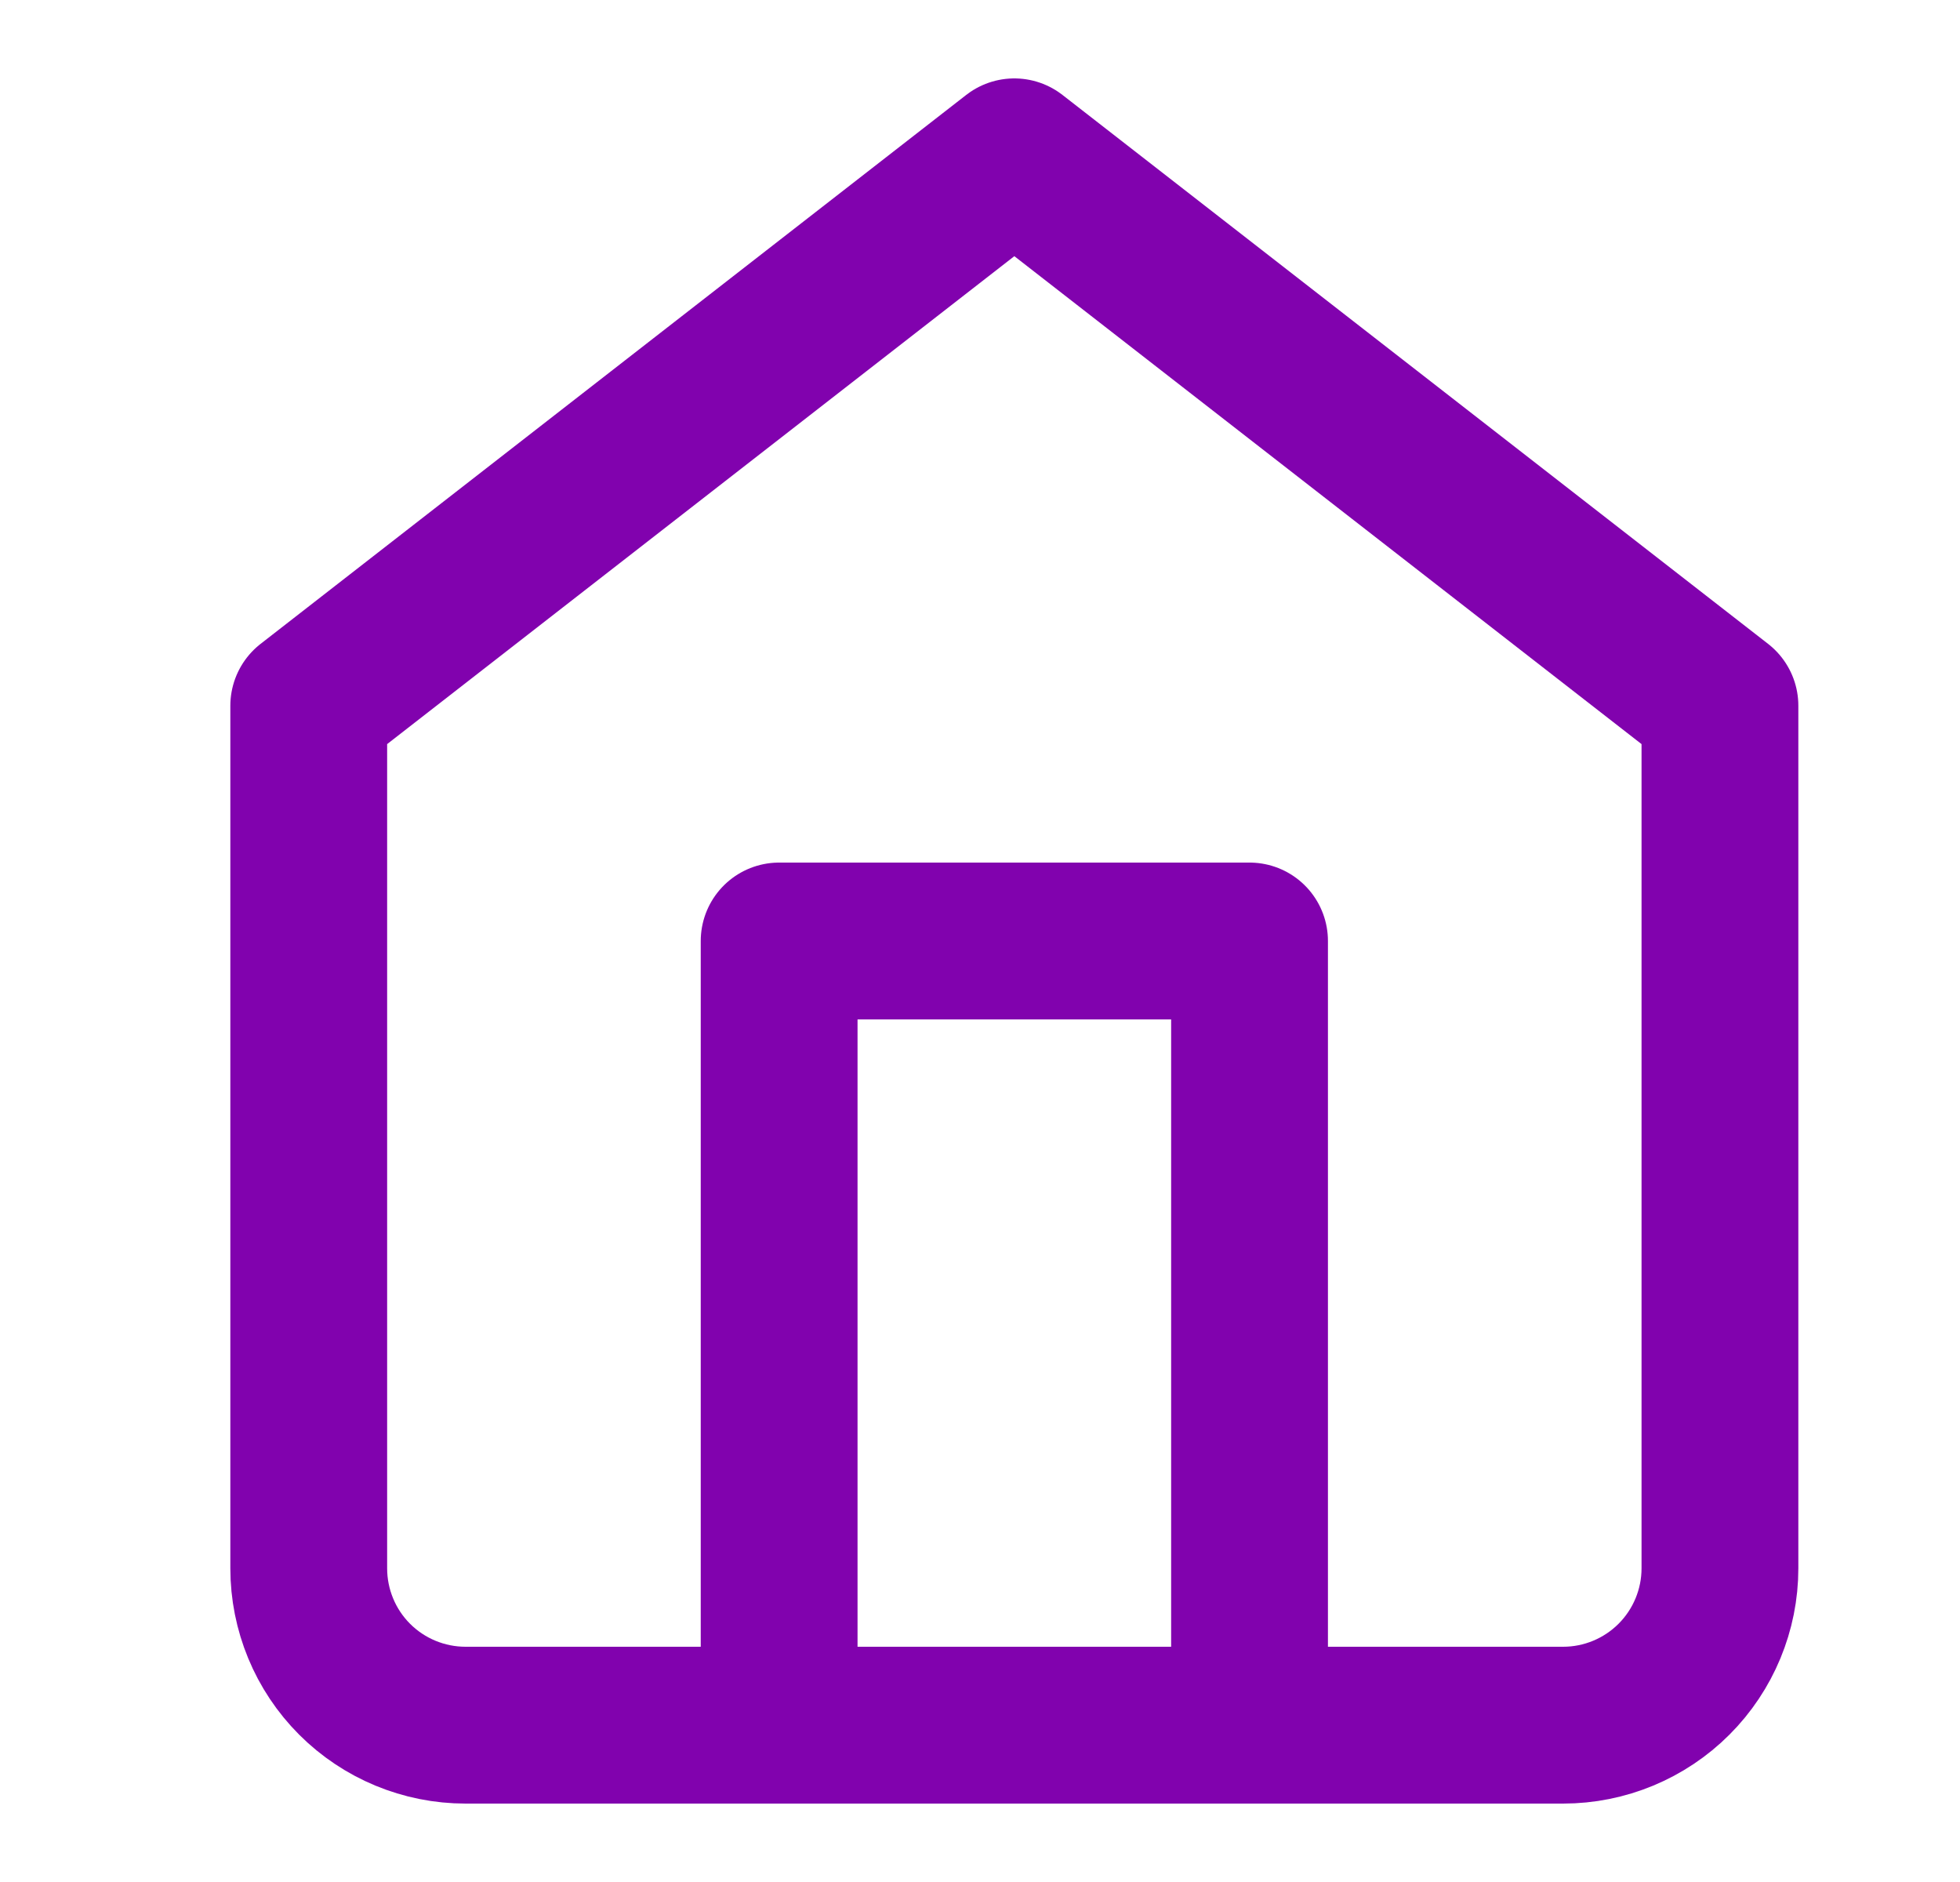
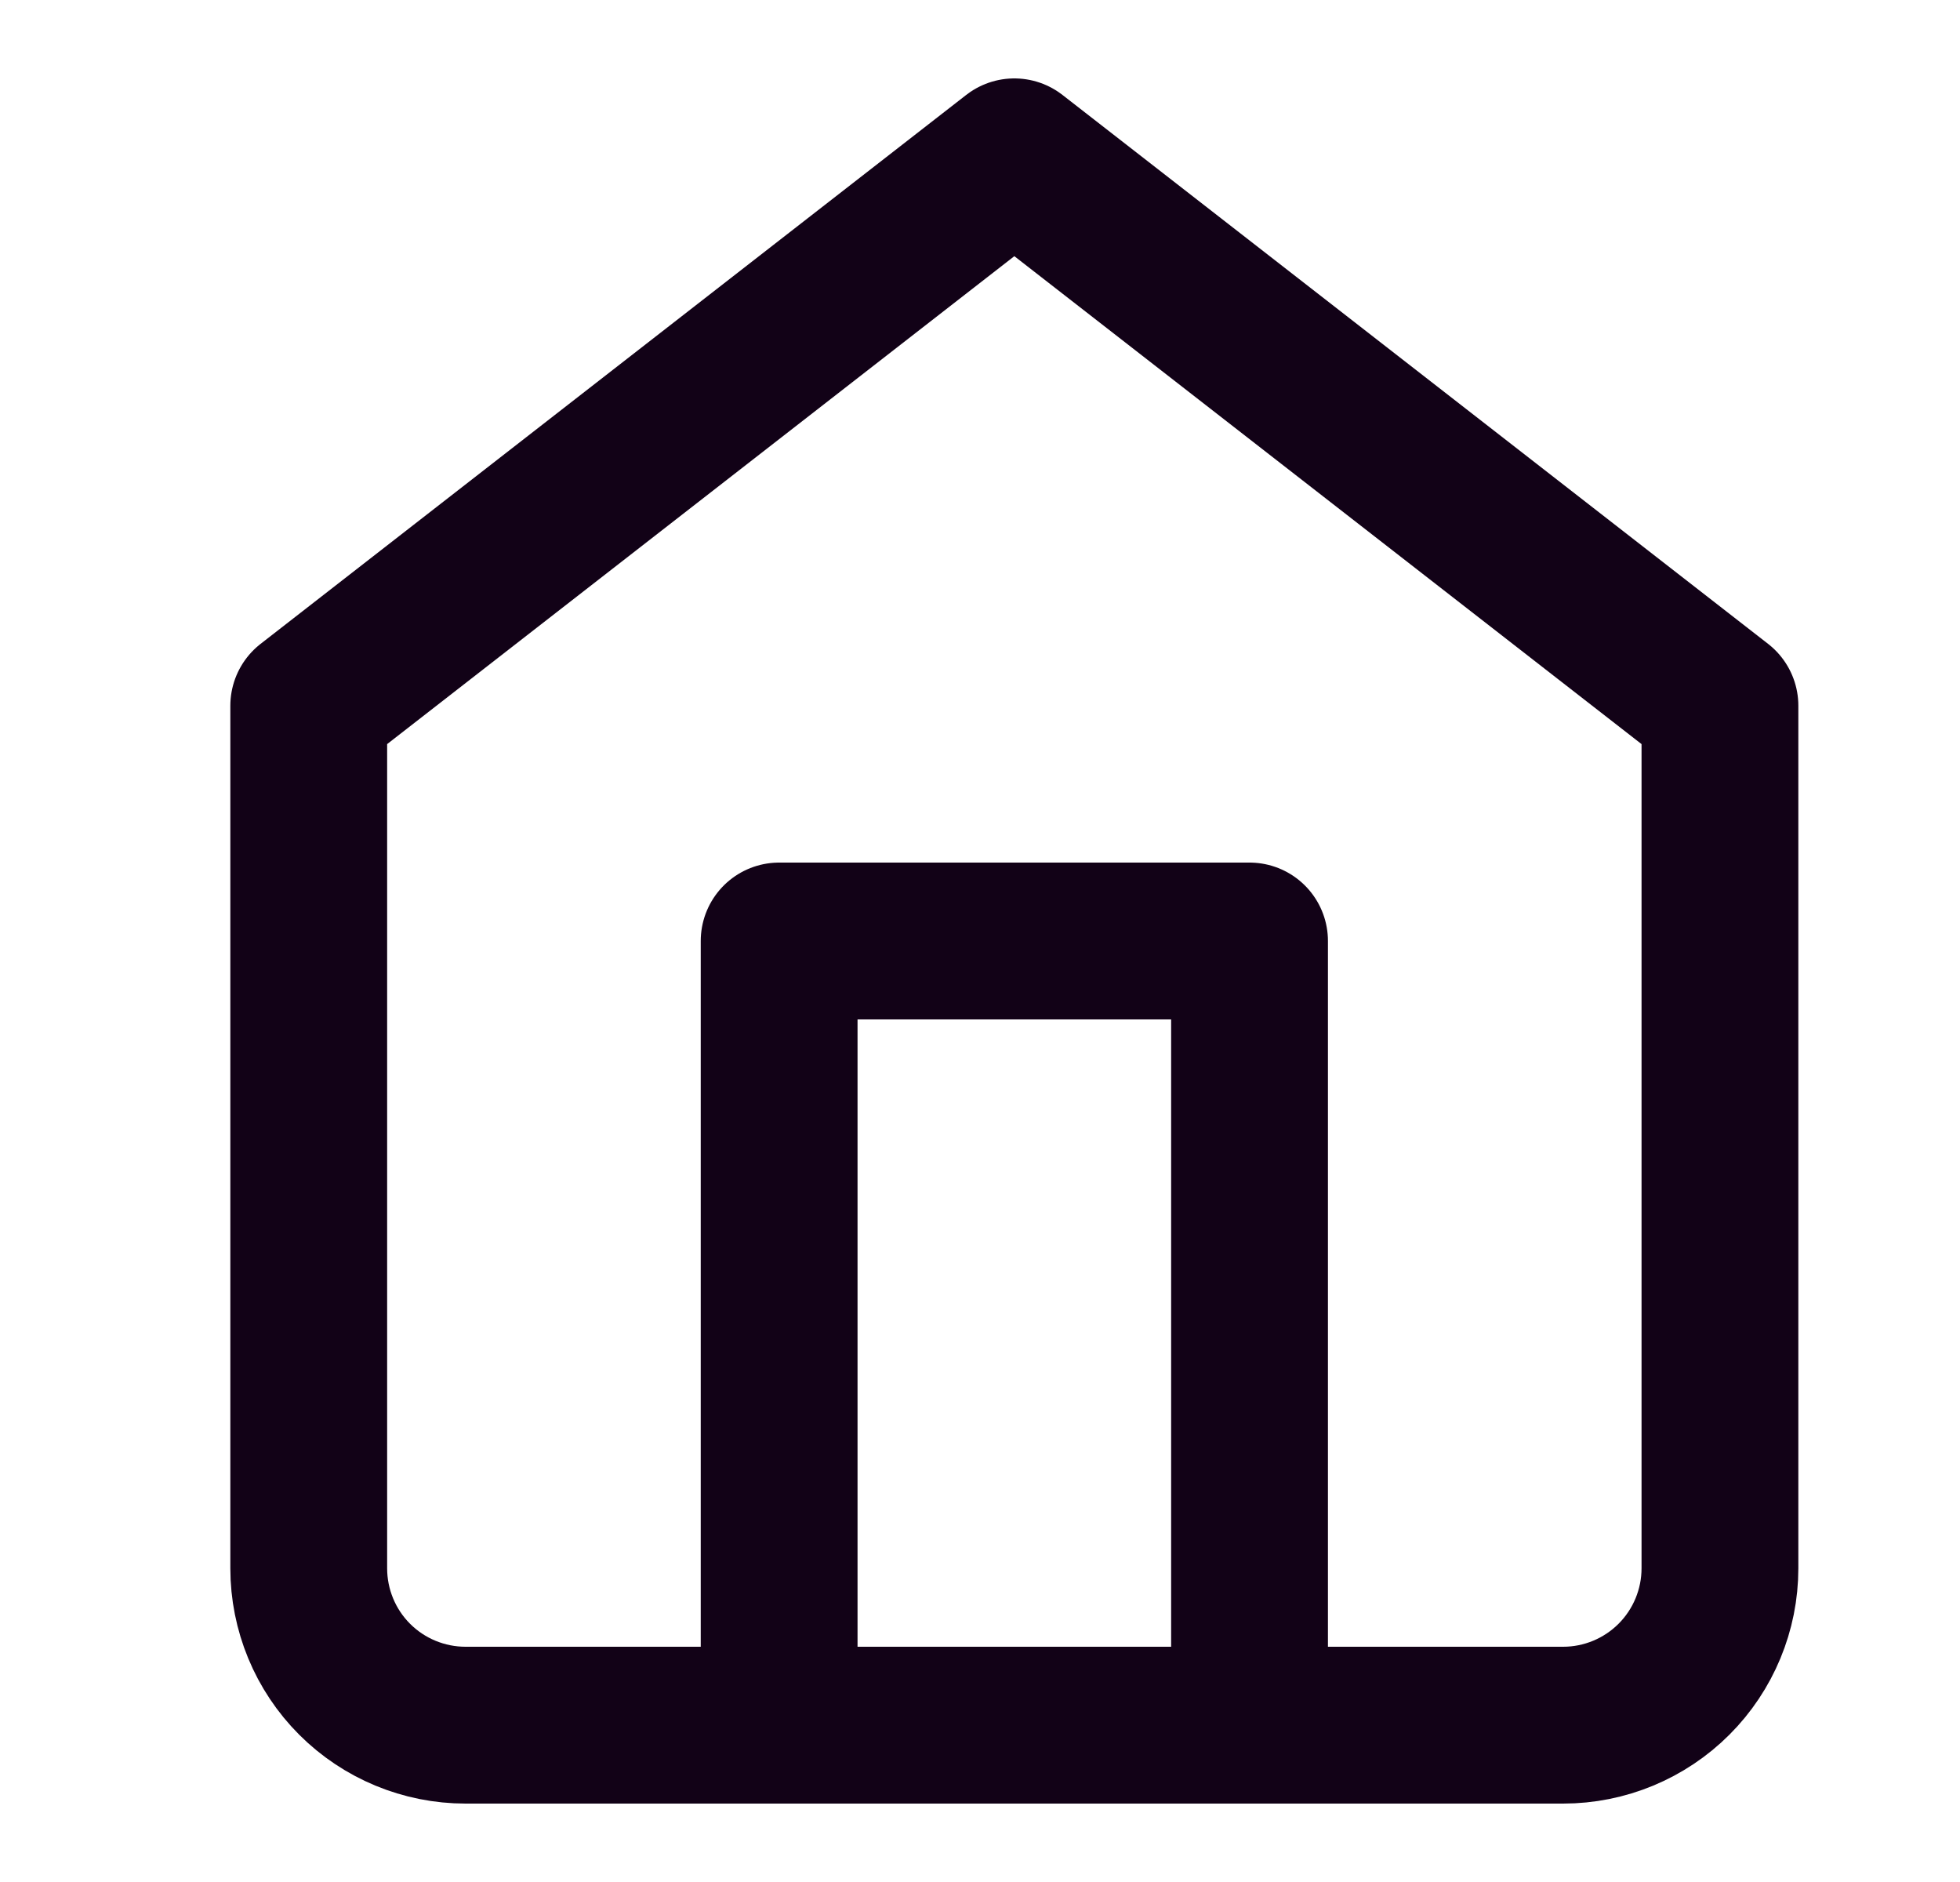
<svg xmlns="http://www.w3.org/2000/svg" width="25" height="24" viewBox="0 0 25 24" fill="none">
-   <path d="M3.938 9L12.938 2L21.938 9V20C21.938 20.53 21.727 21.039 21.352 21.414C20.977 21.789 20.468 22 19.938 22H5.938C5.407 22 4.898 21.789 4.523 21.414C4.148 21.039 3.938 20.53 3.938 20V9Z" stroke="#8102AE" stroke-width="2" stroke-linecap="round" stroke-linejoin="round" />
-   <path d="M9.938 22V12H15.938V22" stroke="#8102AE" stroke-width="2" stroke-linecap="round" stroke-linejoin="round" />
+   <path d="M3.938 9L12.938 2L21.938 9V20C21.938 20.53 21.727 21.039 21.352 21.414C20.977 21.789 20.468 22 19.938 22H5.938C5.407 22 4.898 21.789 4.523 21.414C4.148 21.039 3.938 20.53 3.938 20V9Z" stroke="#120217" stroke-width="2" stroke-linecap="round" stroke-linejoin="round" />
+   <path d="M9.938 22V12H15.938V22" stroke="#120217" stroke-width="2" stroke-linecap="round" stroke-linejoin="round" />
</svg>
